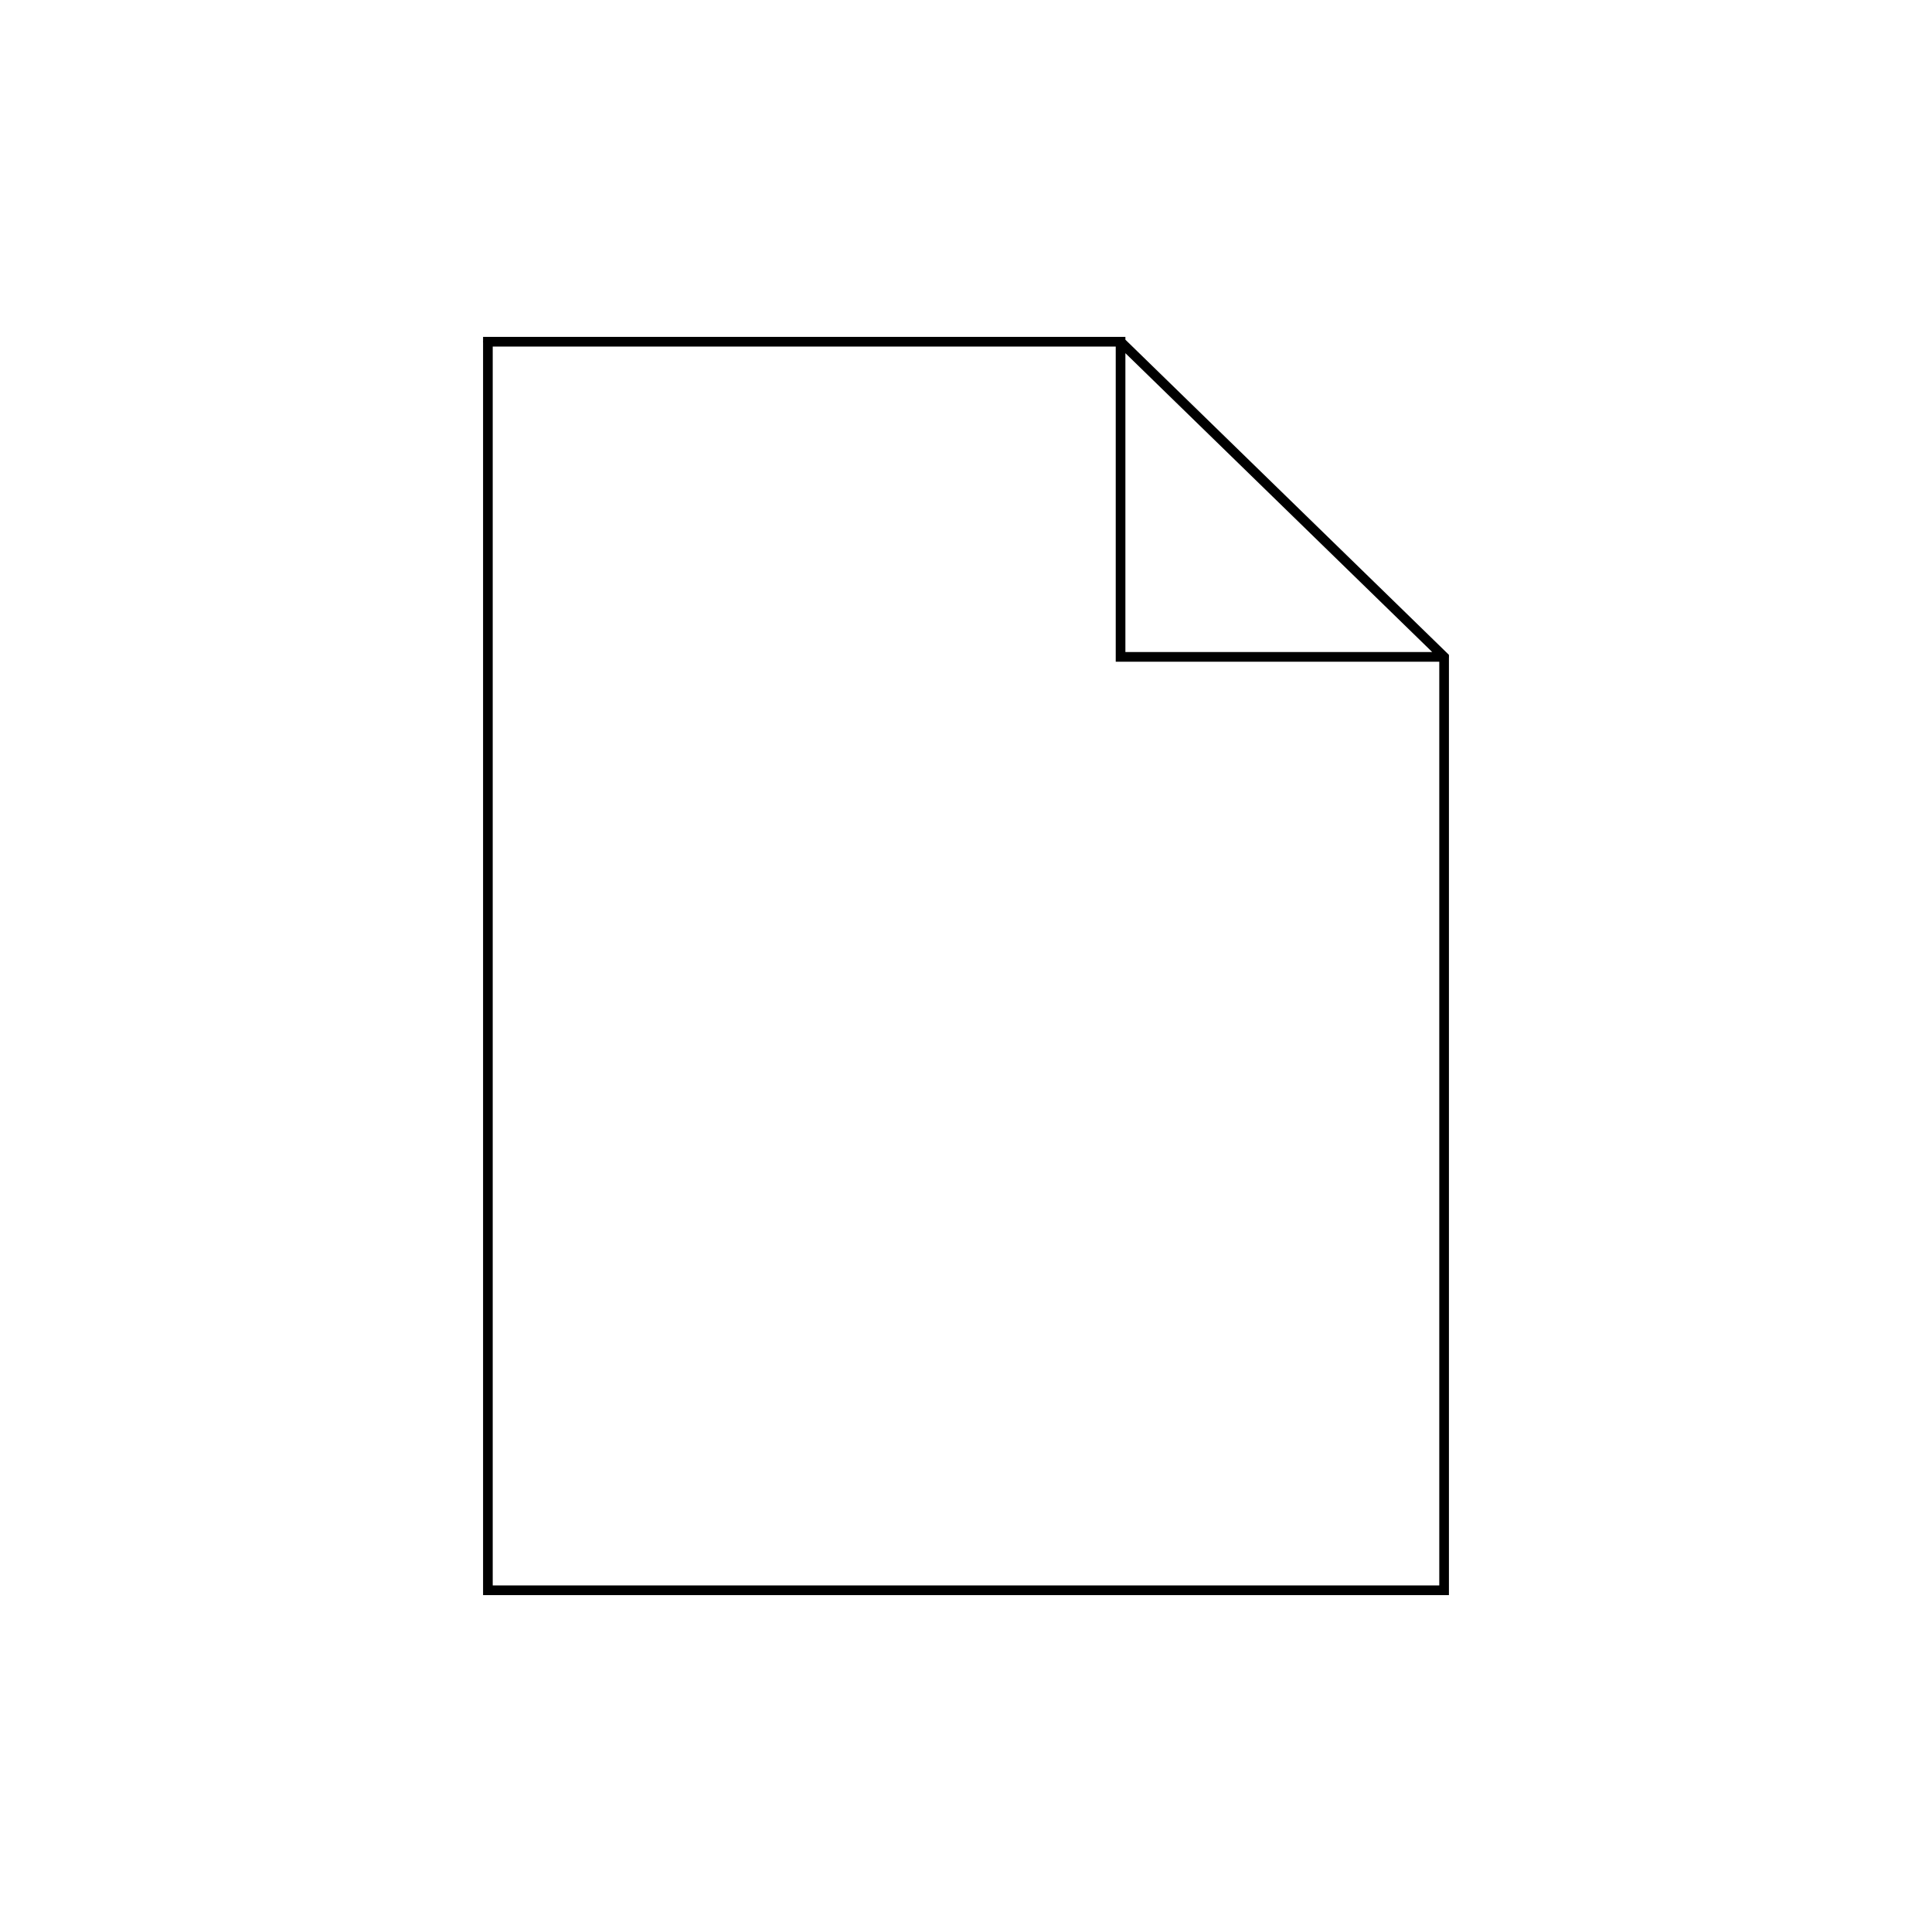
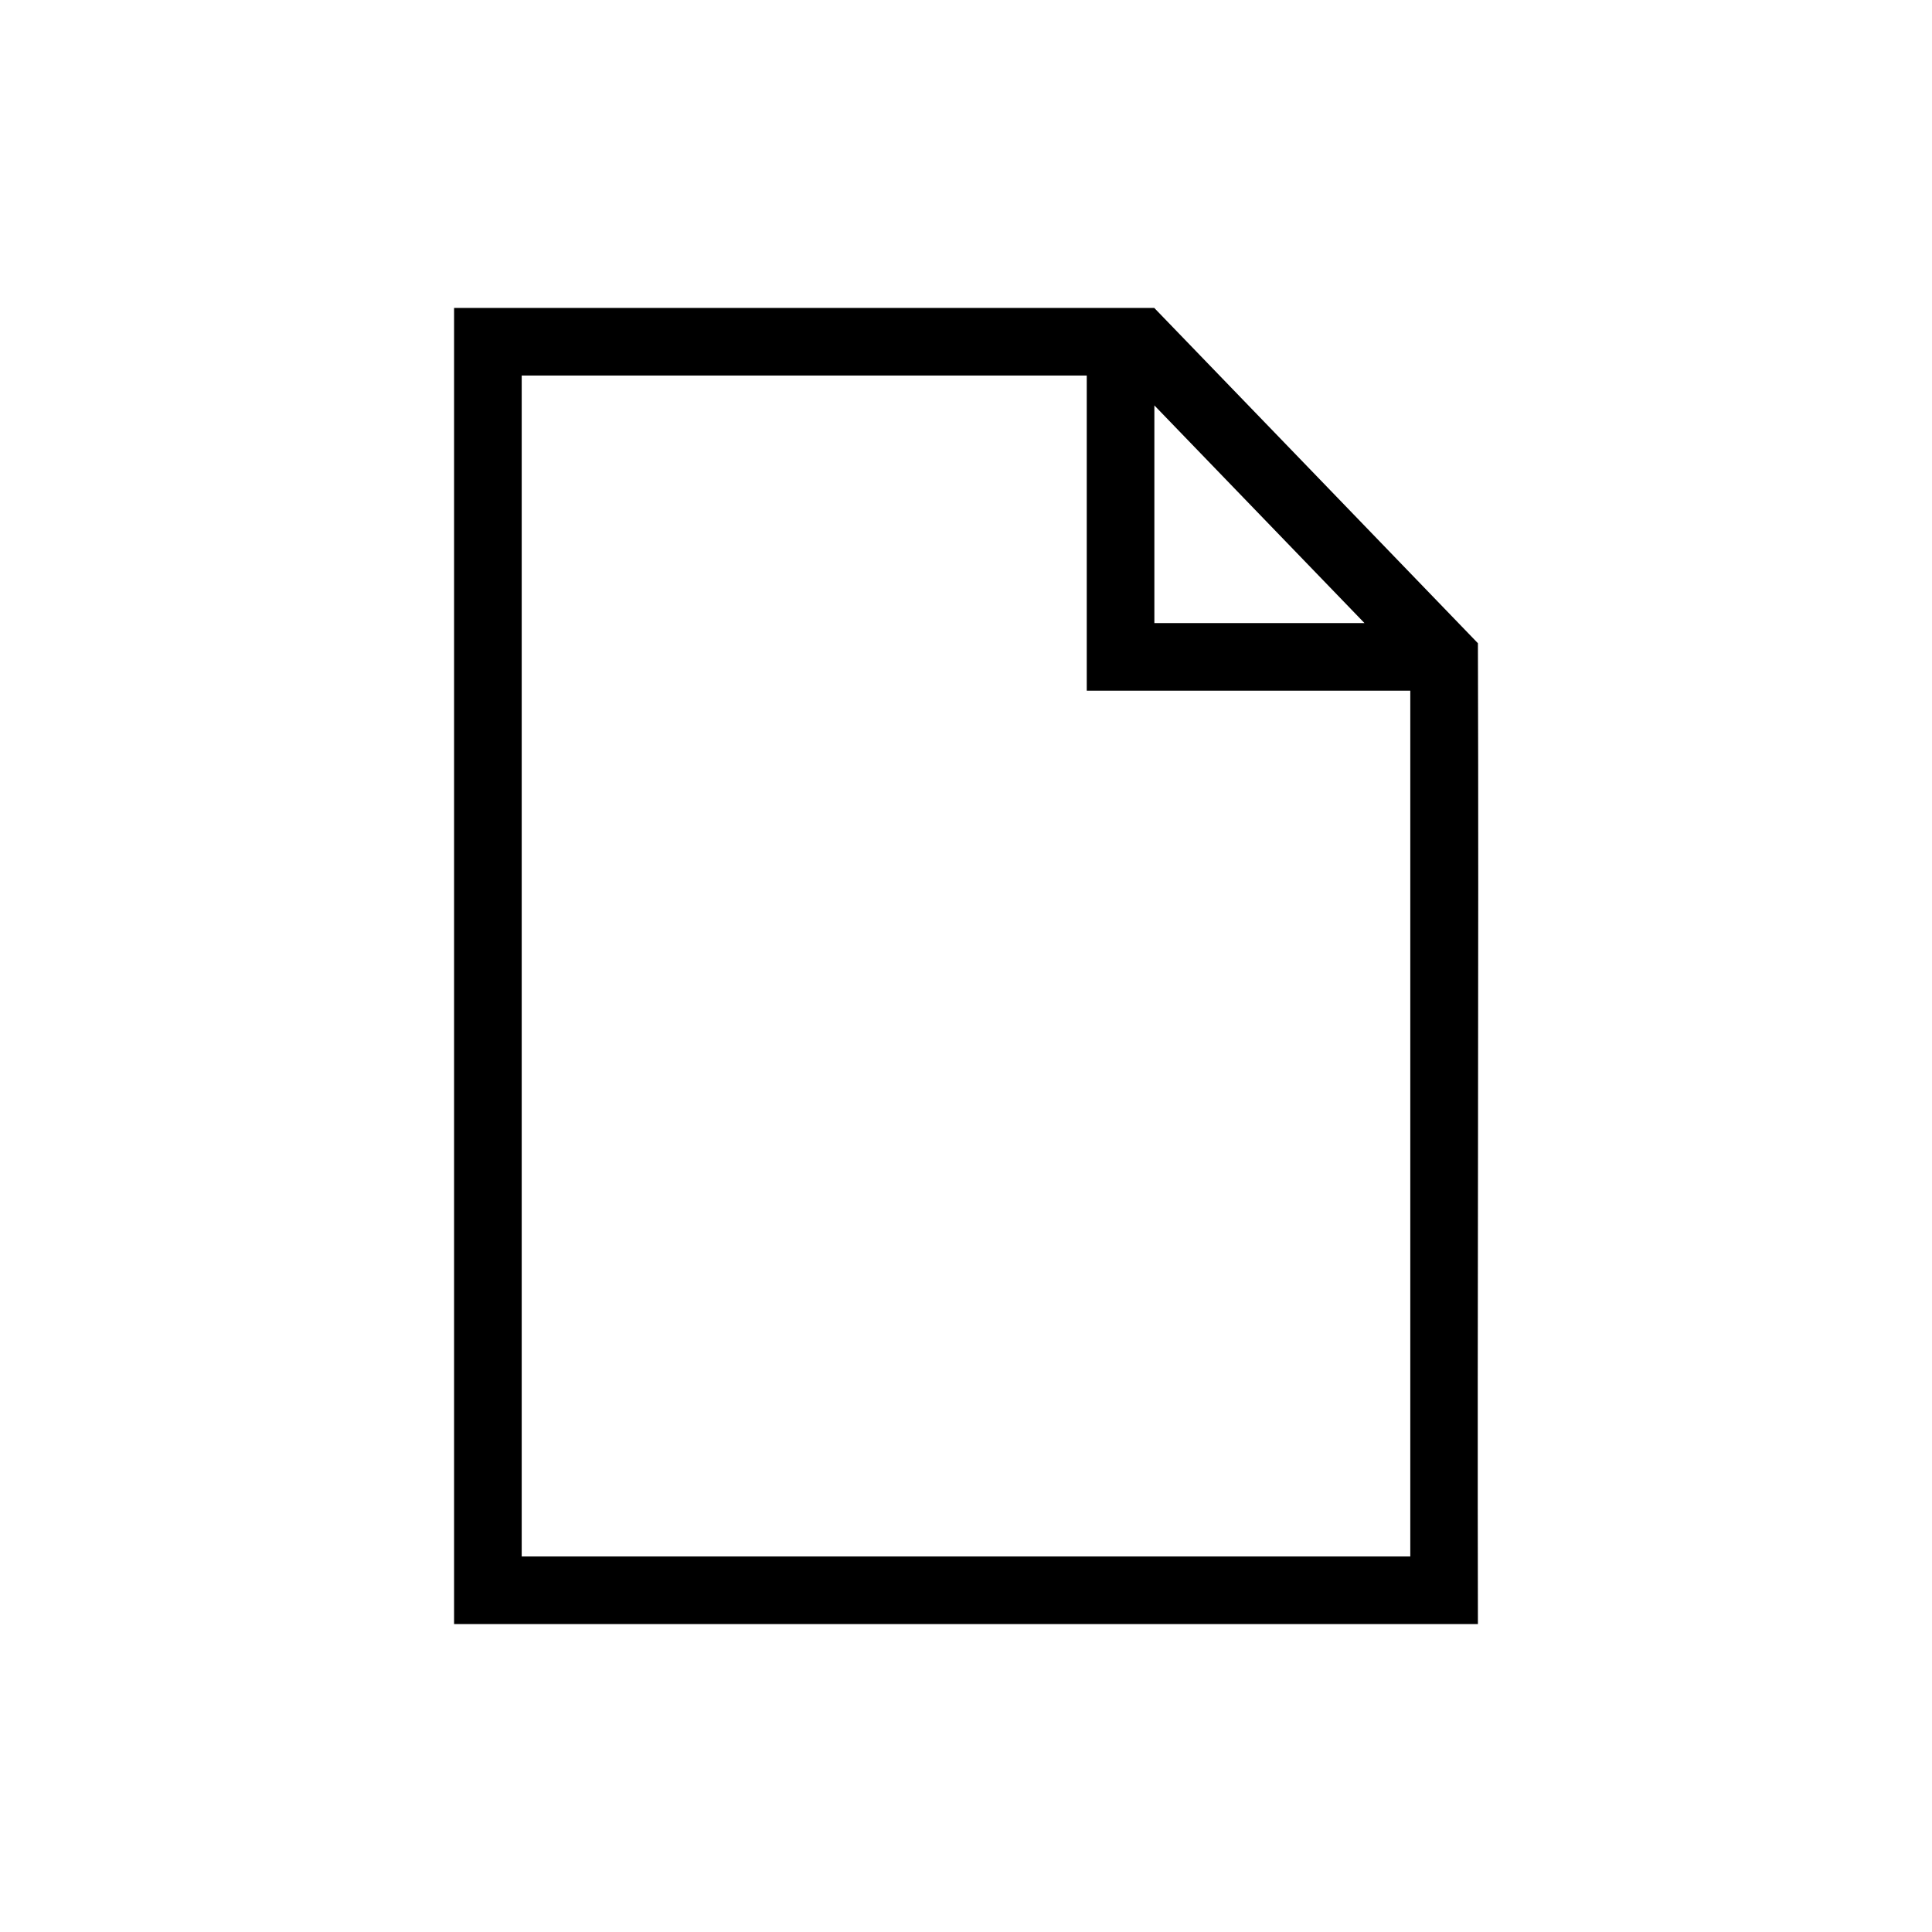
- <svg xmlns="http://www.w3.org/2000/svg" width="2000" height="2000" viewBox="0 0 2000 2000" id="svg2" version="1.1">
+ <svg xmlns="http://www.w3.org/2000/svg" version="1.1" id="svg2" viewBox="0 0 2000 2000" height="2000" width="2000">
  <defs id="defs4" />
-   <g id="layer1" transform="translate(0,947.6378)">
-     <path style="color:#000000;font-style:normal;font-variant:normal;font-weight:normal;font-stretch:normal;font-size:medium;line-height:normal;font-family:sans-serif;text-indent:0;text-align:start;text-decoration:none;text-decoration-line:none;text-decoration-style:solid;text-decoration-color:#000000;letter-spacing:normal;word-spacing:normal;text-transform:none;direction:ltr;block-progression:tb;writing-mode:lr-tb;baseline-shift:baseline;text-anchor:start;white-space:normal;clip-rule:nonzero;display:inline;overflow:visible;visibility:visible;opacity:1;isolation:auto;mix-blend-mode:normal;color-interpolation:sRGB;color-interpolation-filters:linearRGB;solid-color:#000000;solid-opacity:1;fill:#000000;fill-opacity:1;fill-rule:nonzero;stroke:none;stroke-width:10;stroke-linecap:round;stroke-linejoin:miter;stroke-miterlimit:4;stroke-dasharray:none;stroke-dashoffset:0;stroke-opacity:1;color-rendering:auto;image-rendering:auto;shape-rendering:auto;text-rendering:auto;enable-background:accumulate" d="m 500.07,-598.885 0,4.193 c -0.086,0.531 -0.086,1.072 0,1.604 l 0,1296.697 999.859,0 0,-970.441 c 0.086,-0.531 0.086,-1.072 0,-1.604 l 0,-1.312 -1.008,-0.982 c -0.274,-0.349 -0.593,-0.659 -0.949,-0.924 L 1165,-595.994 l 0,-2.891 -2.967,0 -472.014,0 -184.949,0 z m 10,10 644.93,0 0,326.246 334.93,0 0,956.248 -979.859,0 z M 1165,-582.033 l 317.629,309.395 -317.629,0 z" id="path4136" />
+   <g transform="translate(0,947.6378)" id="layer1">
+     <path d="m 470.07,-628.885 c -0.06,472.993 -0.002,956.769 0,1362.494 l 1059.859,0 c -0.758,-337.348 1.05,-680.201 0,-1015.385 C 1419.288,-396.53 1306.426,-513.311 1195,-628.74 l 0,-0.145 -0.139,0 c -241.597,0 -483.194,0 -724.791,0 z m 70,70 584.93,0 0,326.246 334.93,0 0,896.248 -919.859,0 z m 654.93,30.934 217.496,225.312 -217.496,0 z" style="color:#000000;font-style:normal;font-variant:normal;font-weight:normal;font-stretch:normal;font-size:medium;line-height:normal;font-family:sans-serif;text-indent:0;text-align:start;text-decoration:none;text-decoration-line:none;text-decoration-style:solid;text-decoration-color:#000000;letter-spacing:normal;word-spacing:normal;text-transform:none;direction:ltr;block-progression:tb;writing-mode:lr-tb;baseline-shift:baseline;text-anchor:start;white-space:normal;clip-rule:nonzero;display:inline;overflow:visible;visibility:visible;opacity:1;isolation:auto;mix-blend-mode:normal;color-interpolation:sRGB;color-interpolation-filters:linearRGB;solid-color:#000000;solid-opacity:1;fill:#000000;fill-opacity:1;fill-rule:nonzero;stroke:none;stroke-width:70;stroke-linecap:round;stroke-linejoin:miter;stroke-miterlimit:4;stroke-dasharray:none;stroke-dashoffset:0;stroke-opacity:1;color-rendering:auto;image-rendering:auto;shape-rendering:auto;text-rendering:auto;enable-background:accumulate" id="path4136" />
  </g>
</svg>
